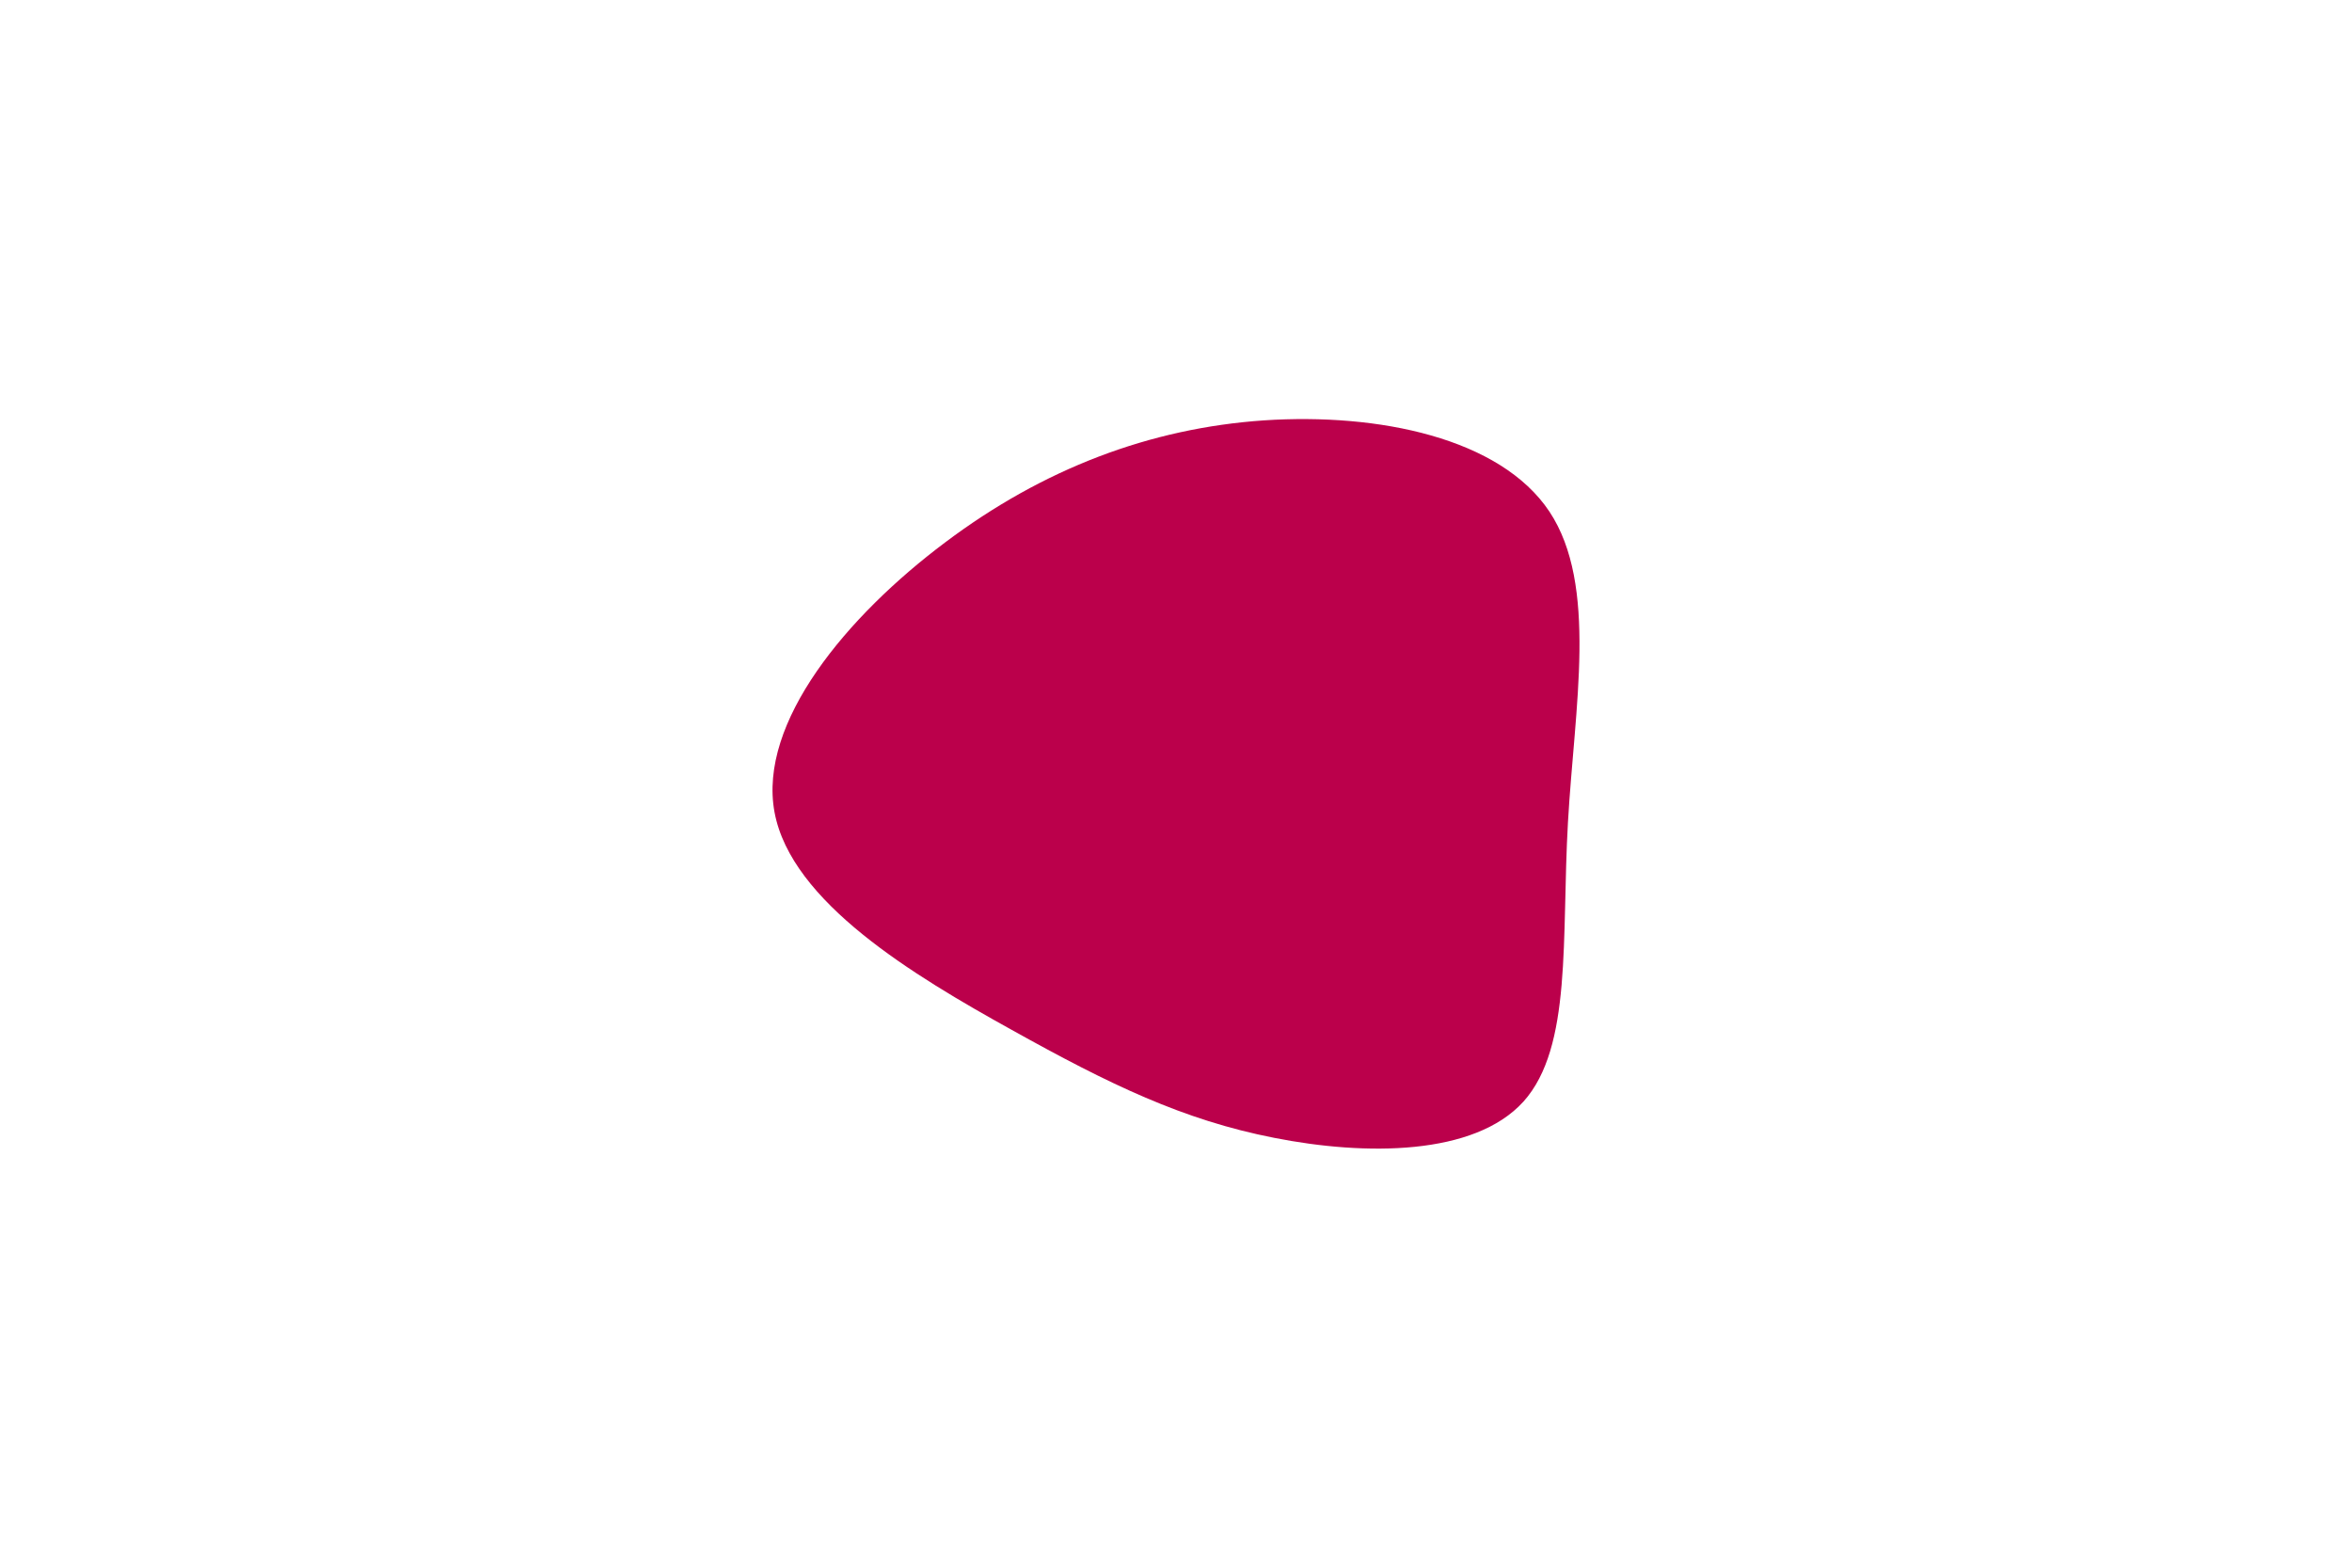
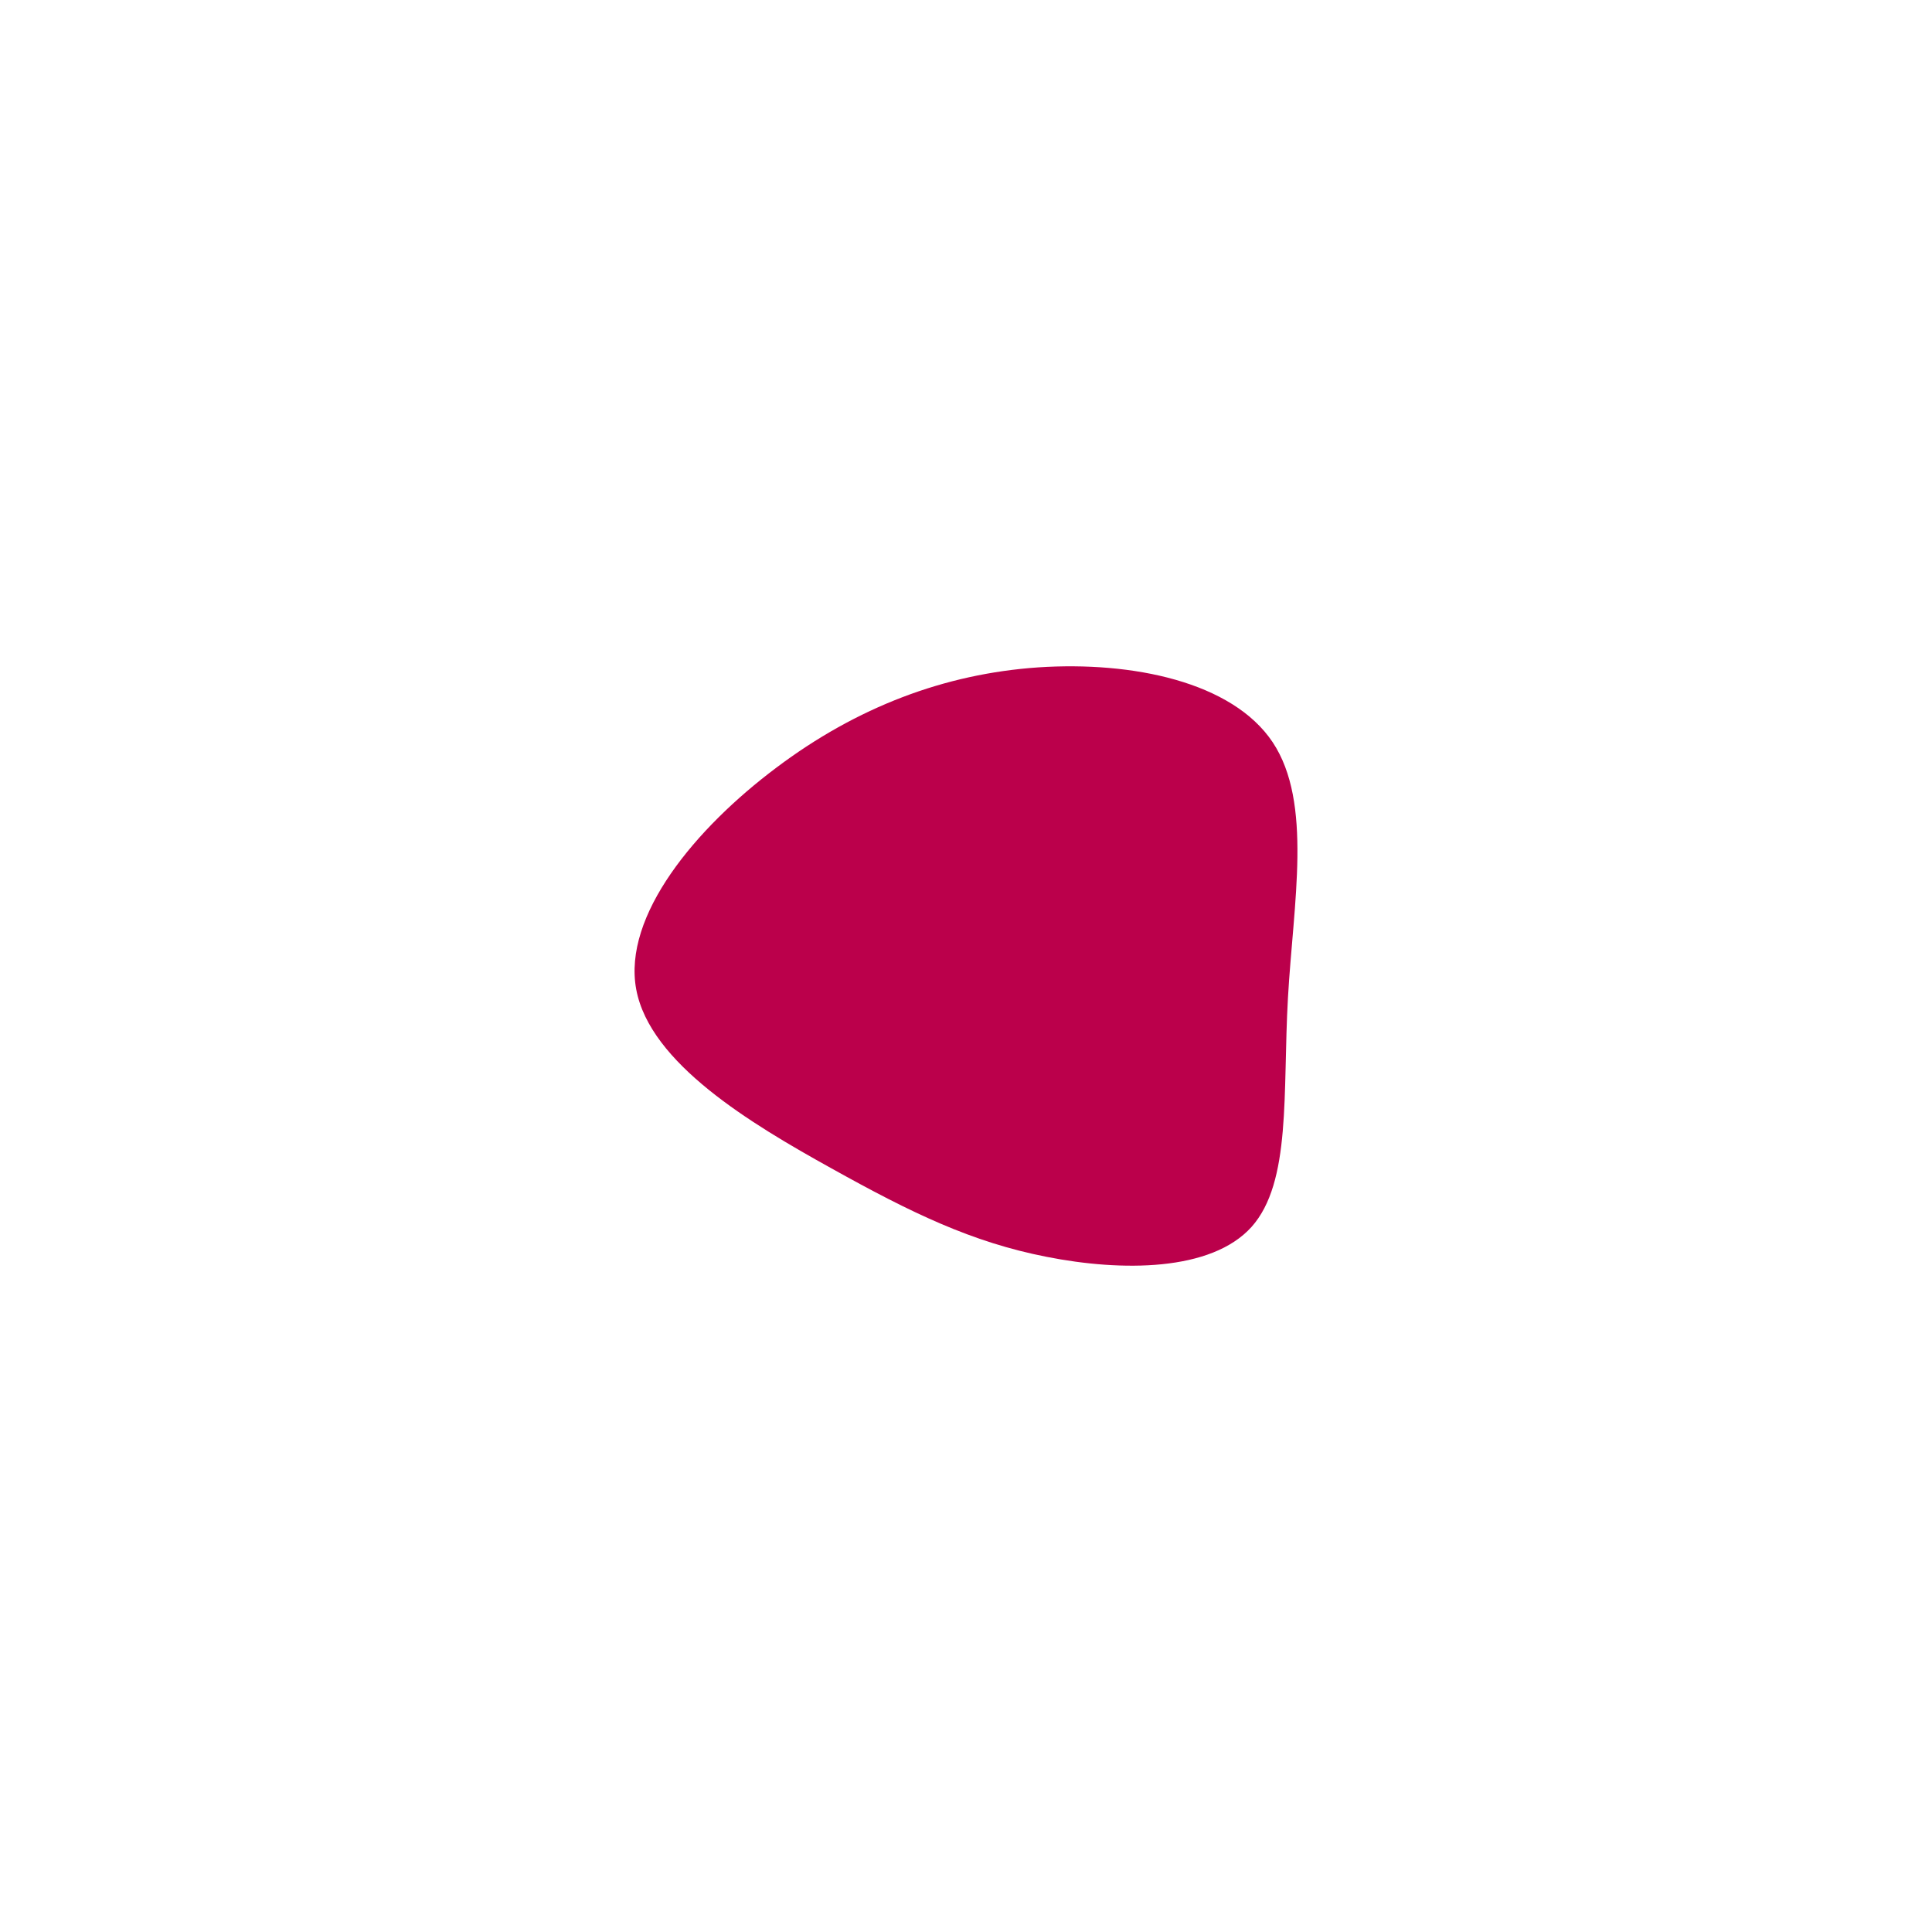
- <svg xmlns="http://www.w3.org/2000/svg" id="visual" viewBox="0 0 900 600" width="900" height="600" version="1.1">
+ <svg xmlns="http://www.w3.org/2000/svg" id="visual" viewBox="0 0 900 600" width="500" height="500" version="1.1">
  <g transform="translate(480.7794 317.2868)">
    <path d="M112.1 -121.5C130.8 -93.3 121.7 -46.7 119.2 -2.5C116.7 41.7 120.9 83.4 102.2 104.3C83.4 125.1 41.7 125.1 6.8 118.2C-28 111.4 -56.1 97.8 -93.6 76.9C-131.1 56.1 -178 28 -184.4 -6.4C-190.8 -40.8 -156.6 -81.6 -119.1 -109.7C-81.6 -137.9 -40.8 -153.4 2.9 -156.4C46.7 -159.3 93.3 -149.7 112.1 -121.5" fill="#BB004B" />
  </g>
</svg>
